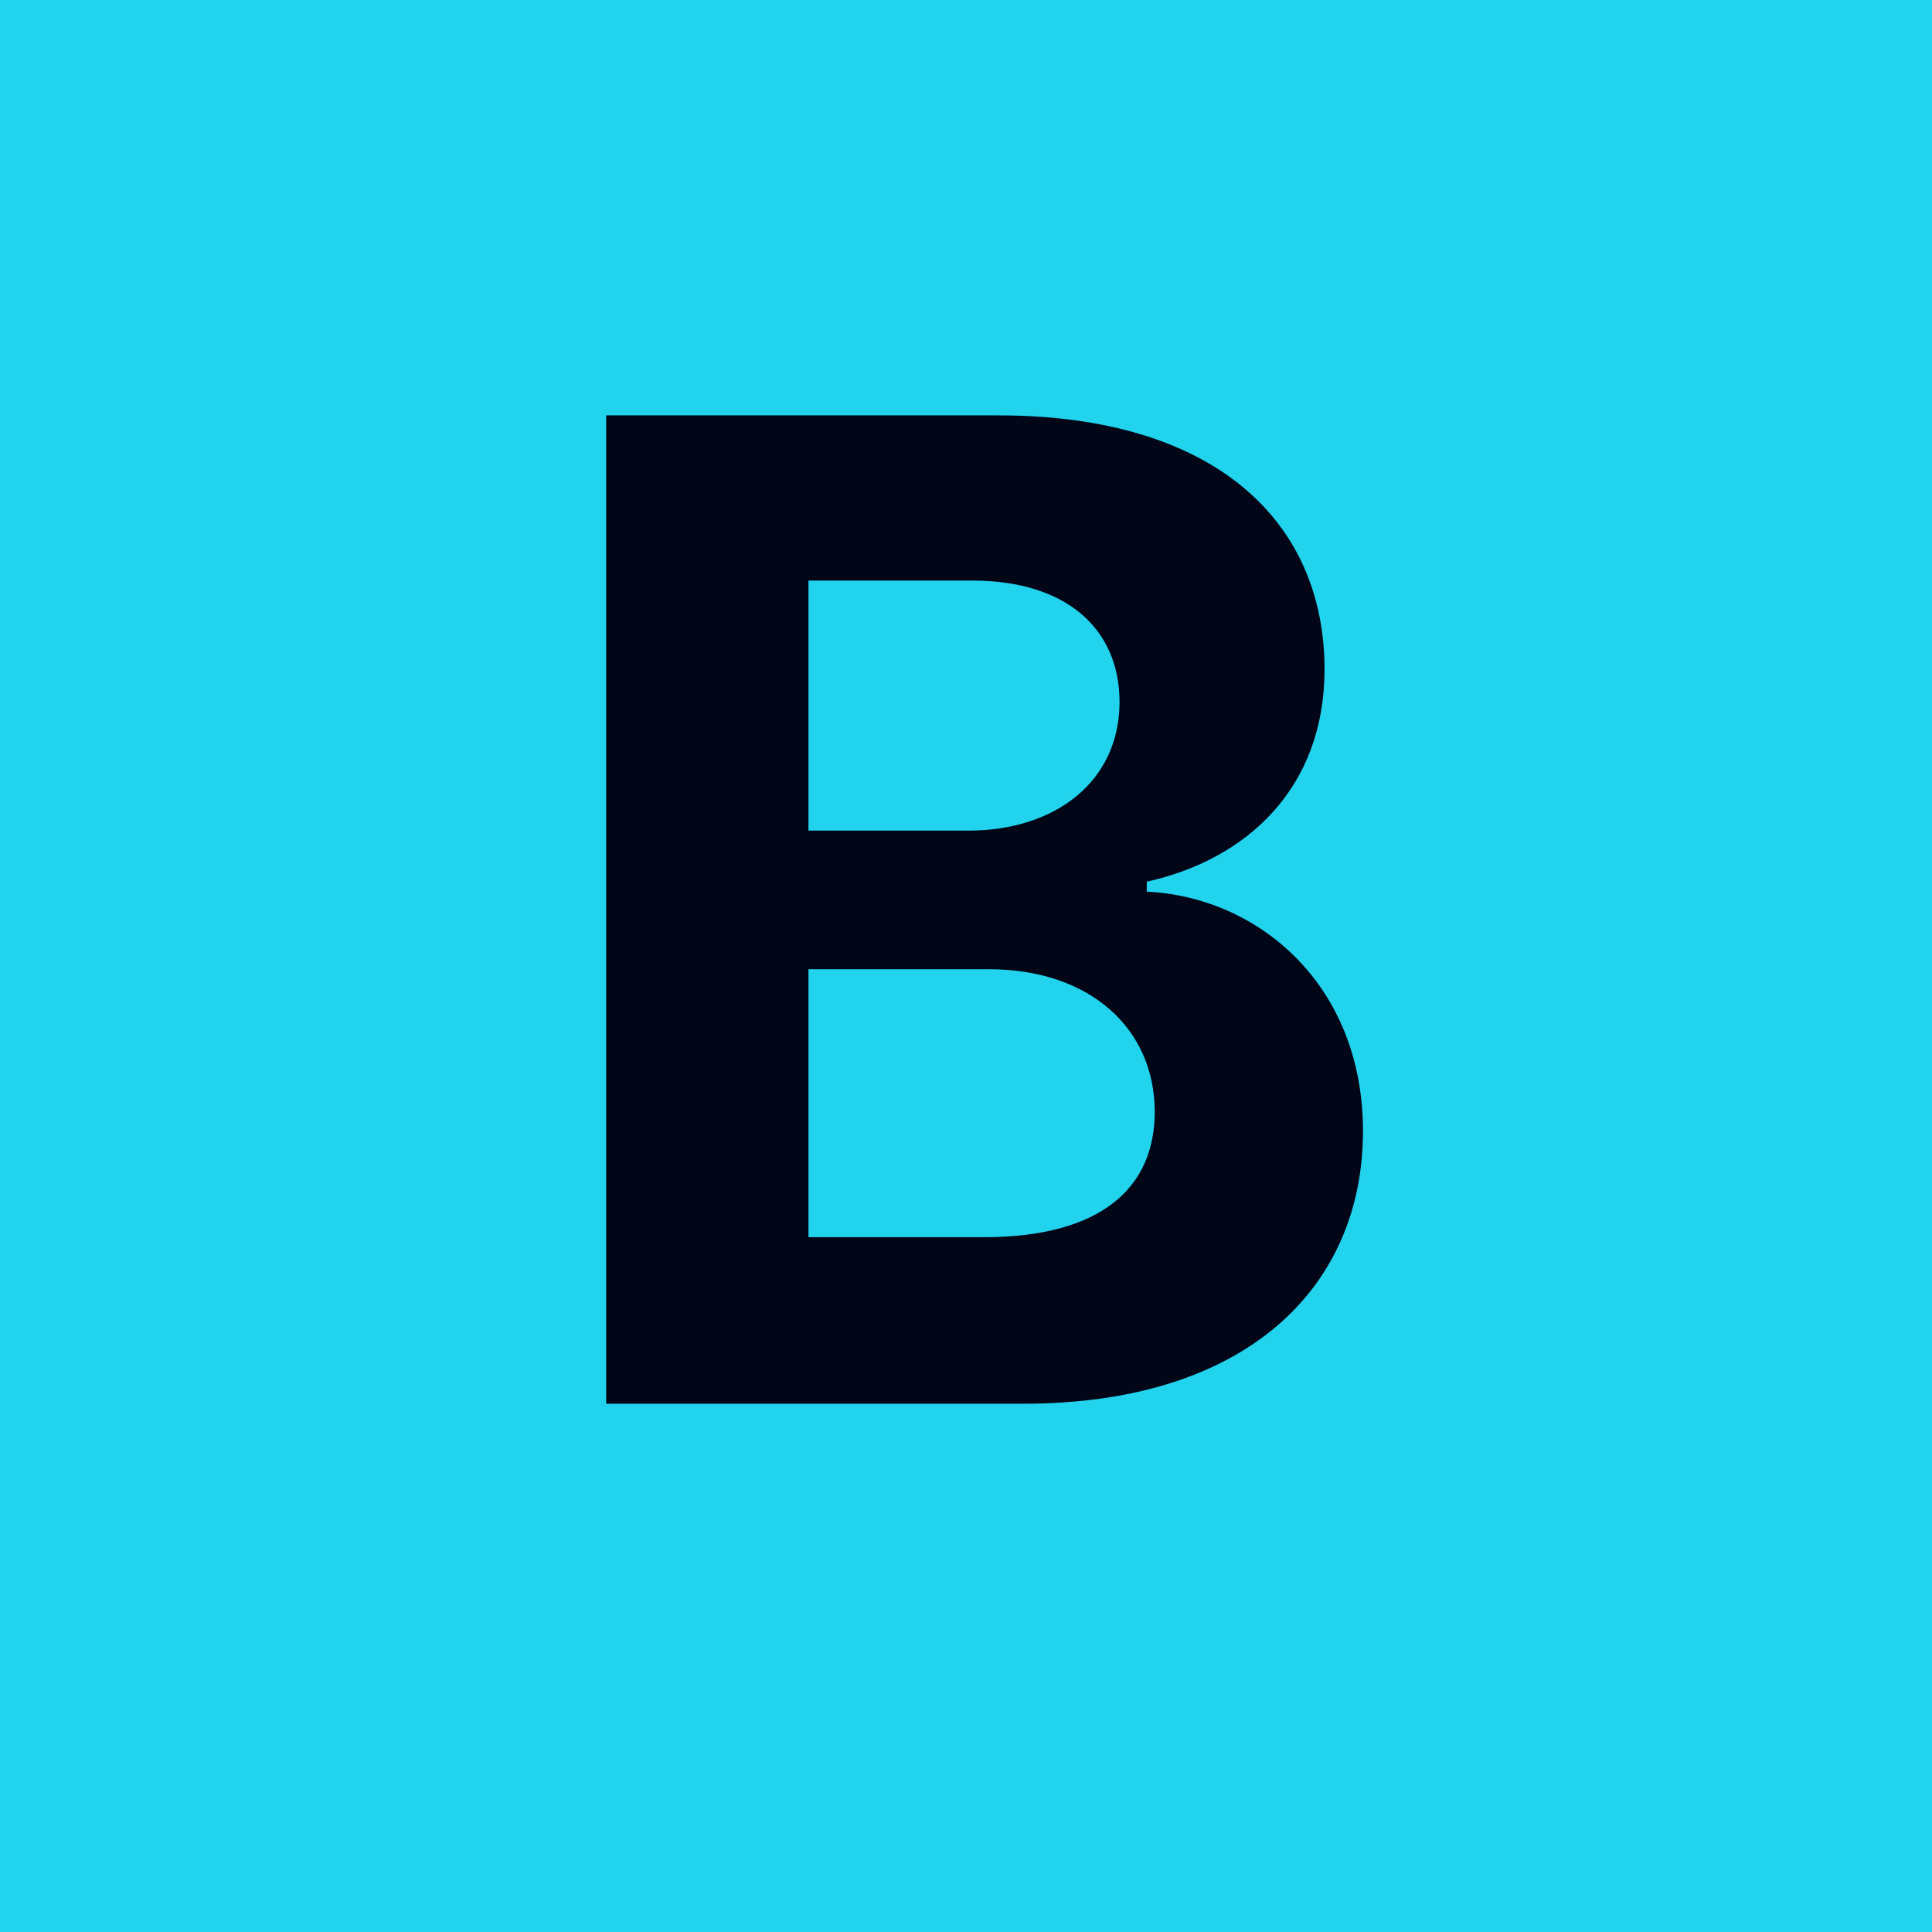
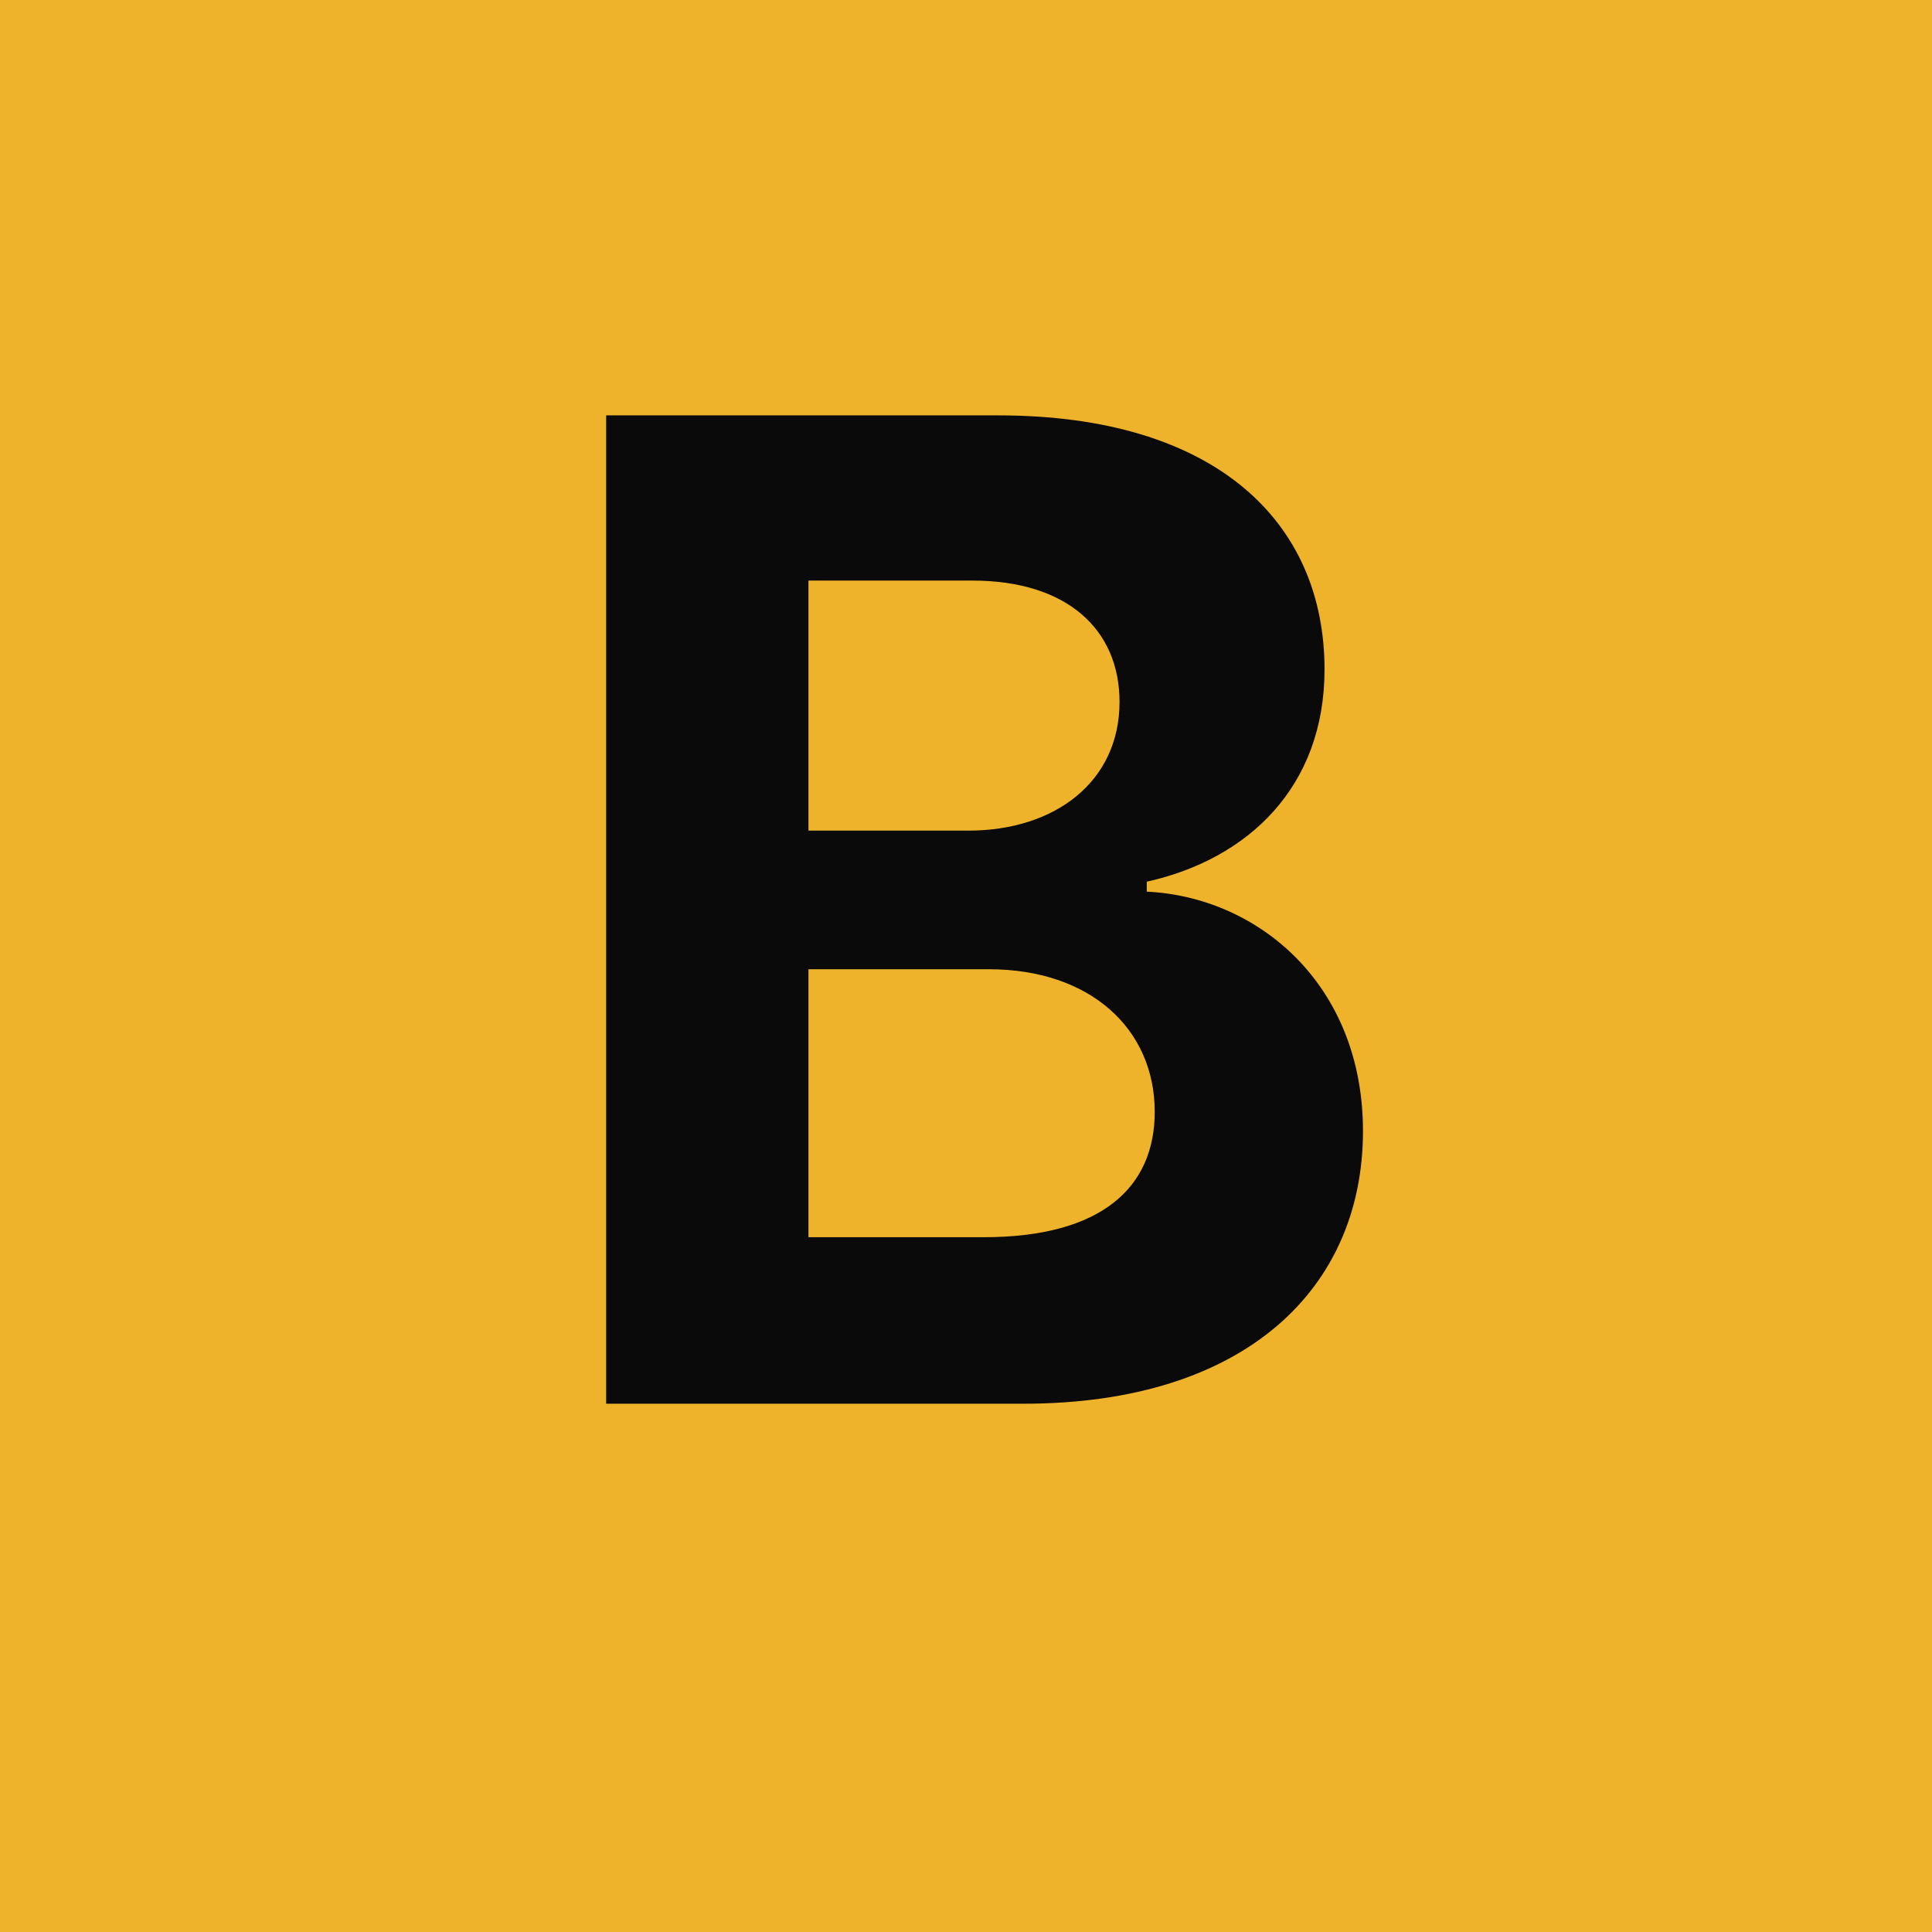
<svg xmlns="http://www.w3.org/2000/svg" viewBox="0 0 512 512" width="512" height="512" role="img" aria-label="BAZventures">
-   <rect width="512" height="512" fill="#22D3EE" />
-   <text x="256" y="372" font-family="Inter, system-ui, -apple-system, Segoe UI, sans-serif" font-size="360" font-weight="700" fill="#020617" text-anchor="middle" letter-spacing="-12">B</text>
+   <rect width="512" height="512" fill="#EEB32B" />
+   <text x="256" y="372" font-family="Inter, system-ui, -apple-system, Segoe UI, sans-serif" font-size="360" font-weight="700" fill="#0A0A0A" text-anchor="middle" letter-spacing="-12">B</text>
</svg>
